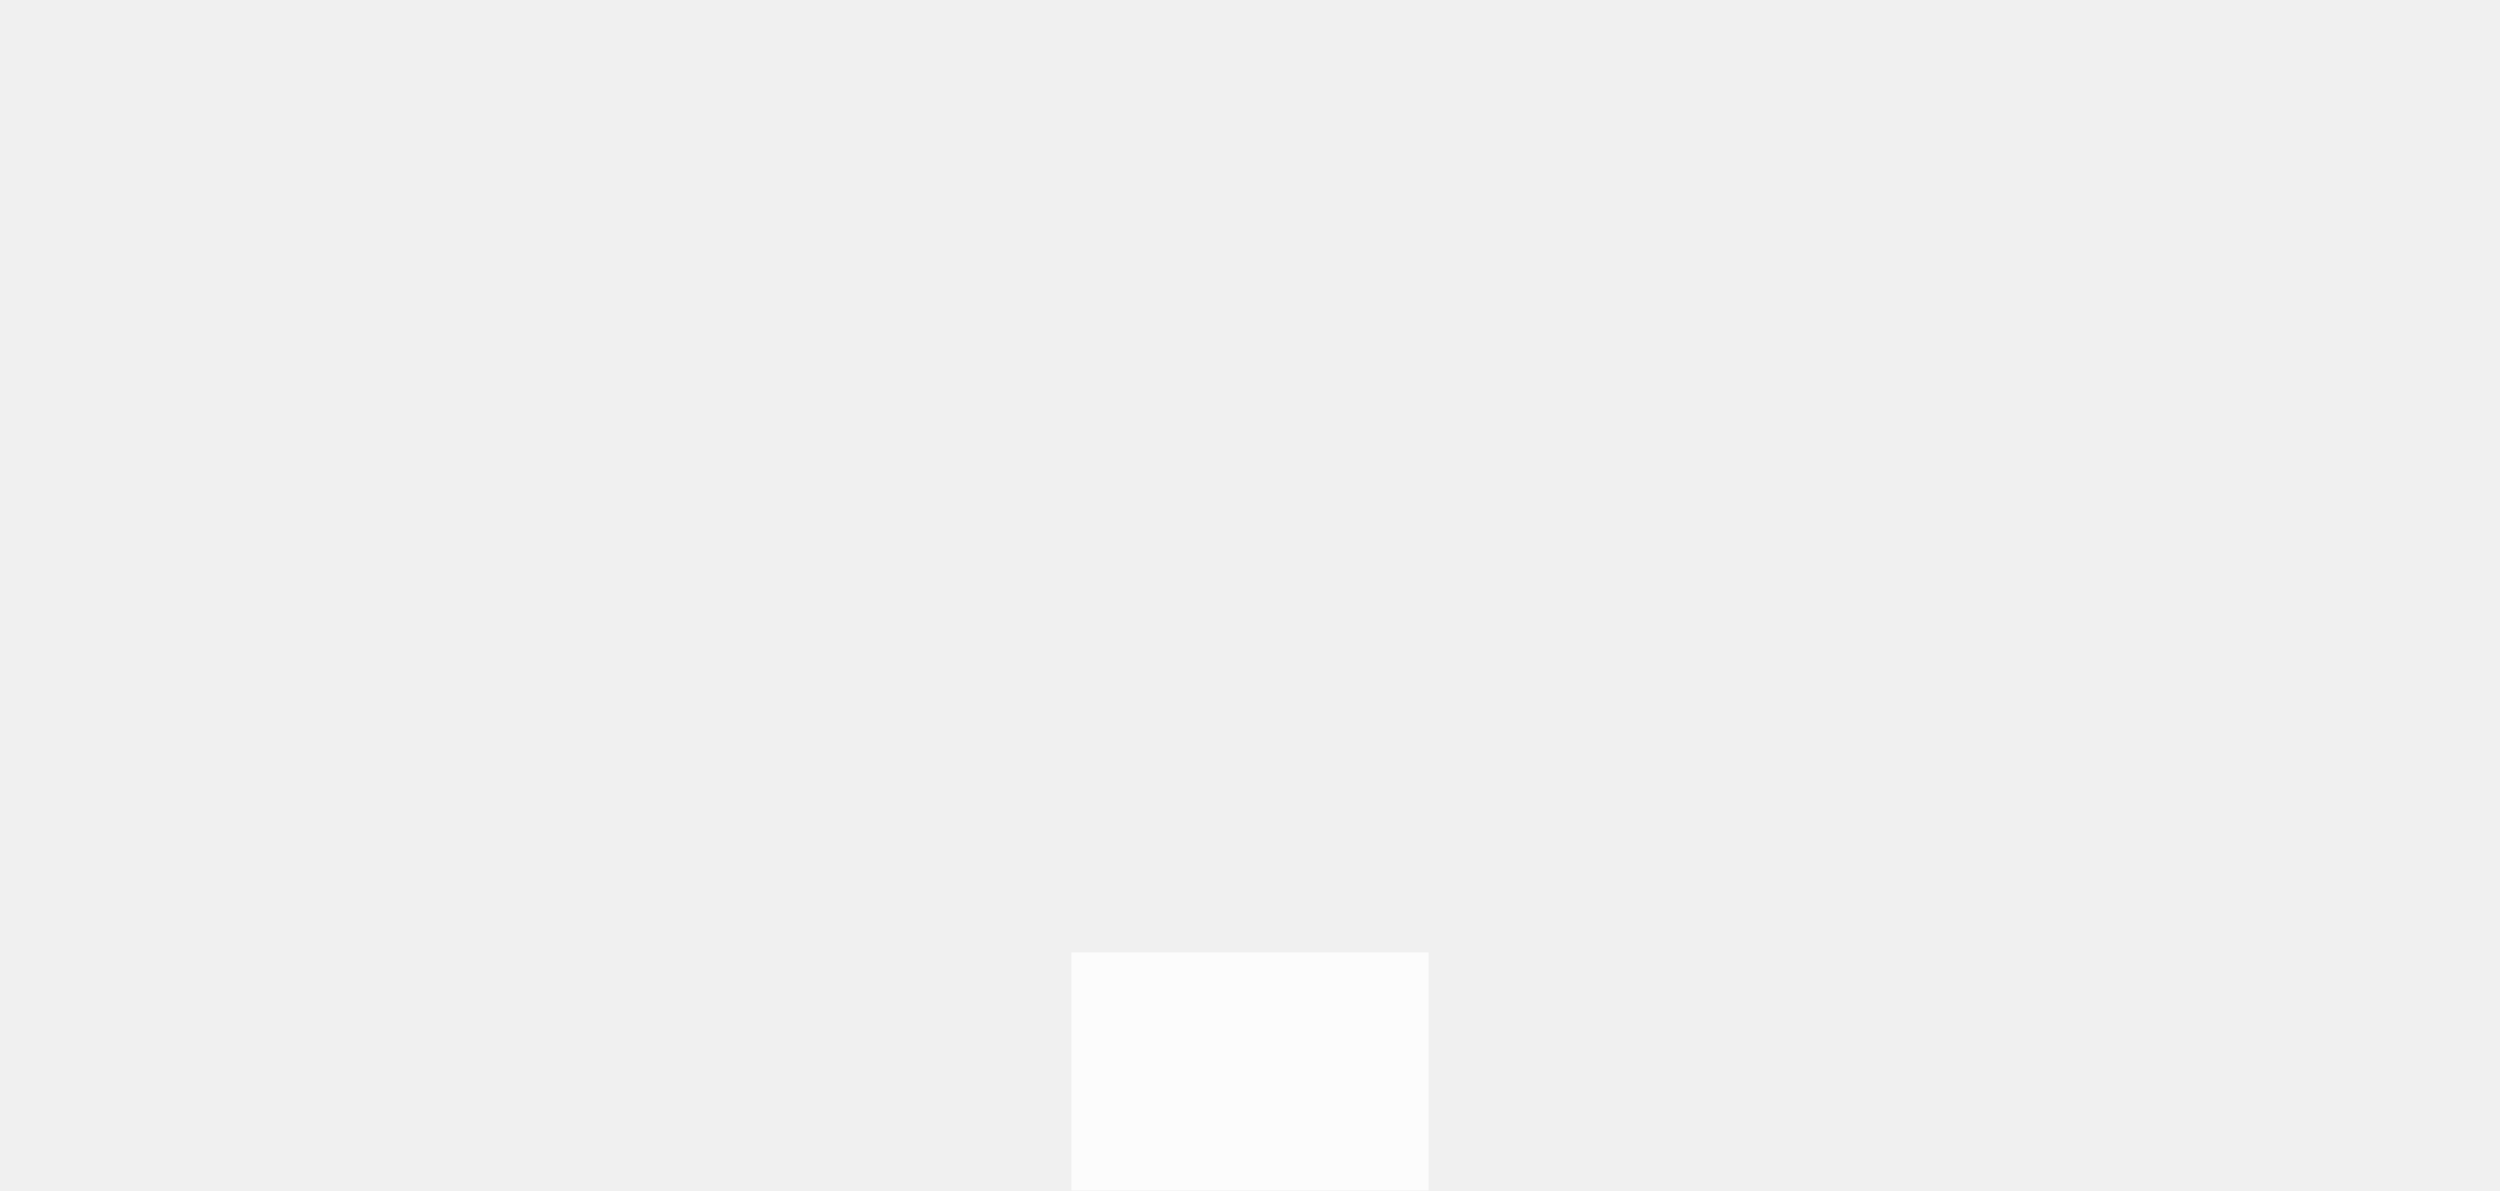
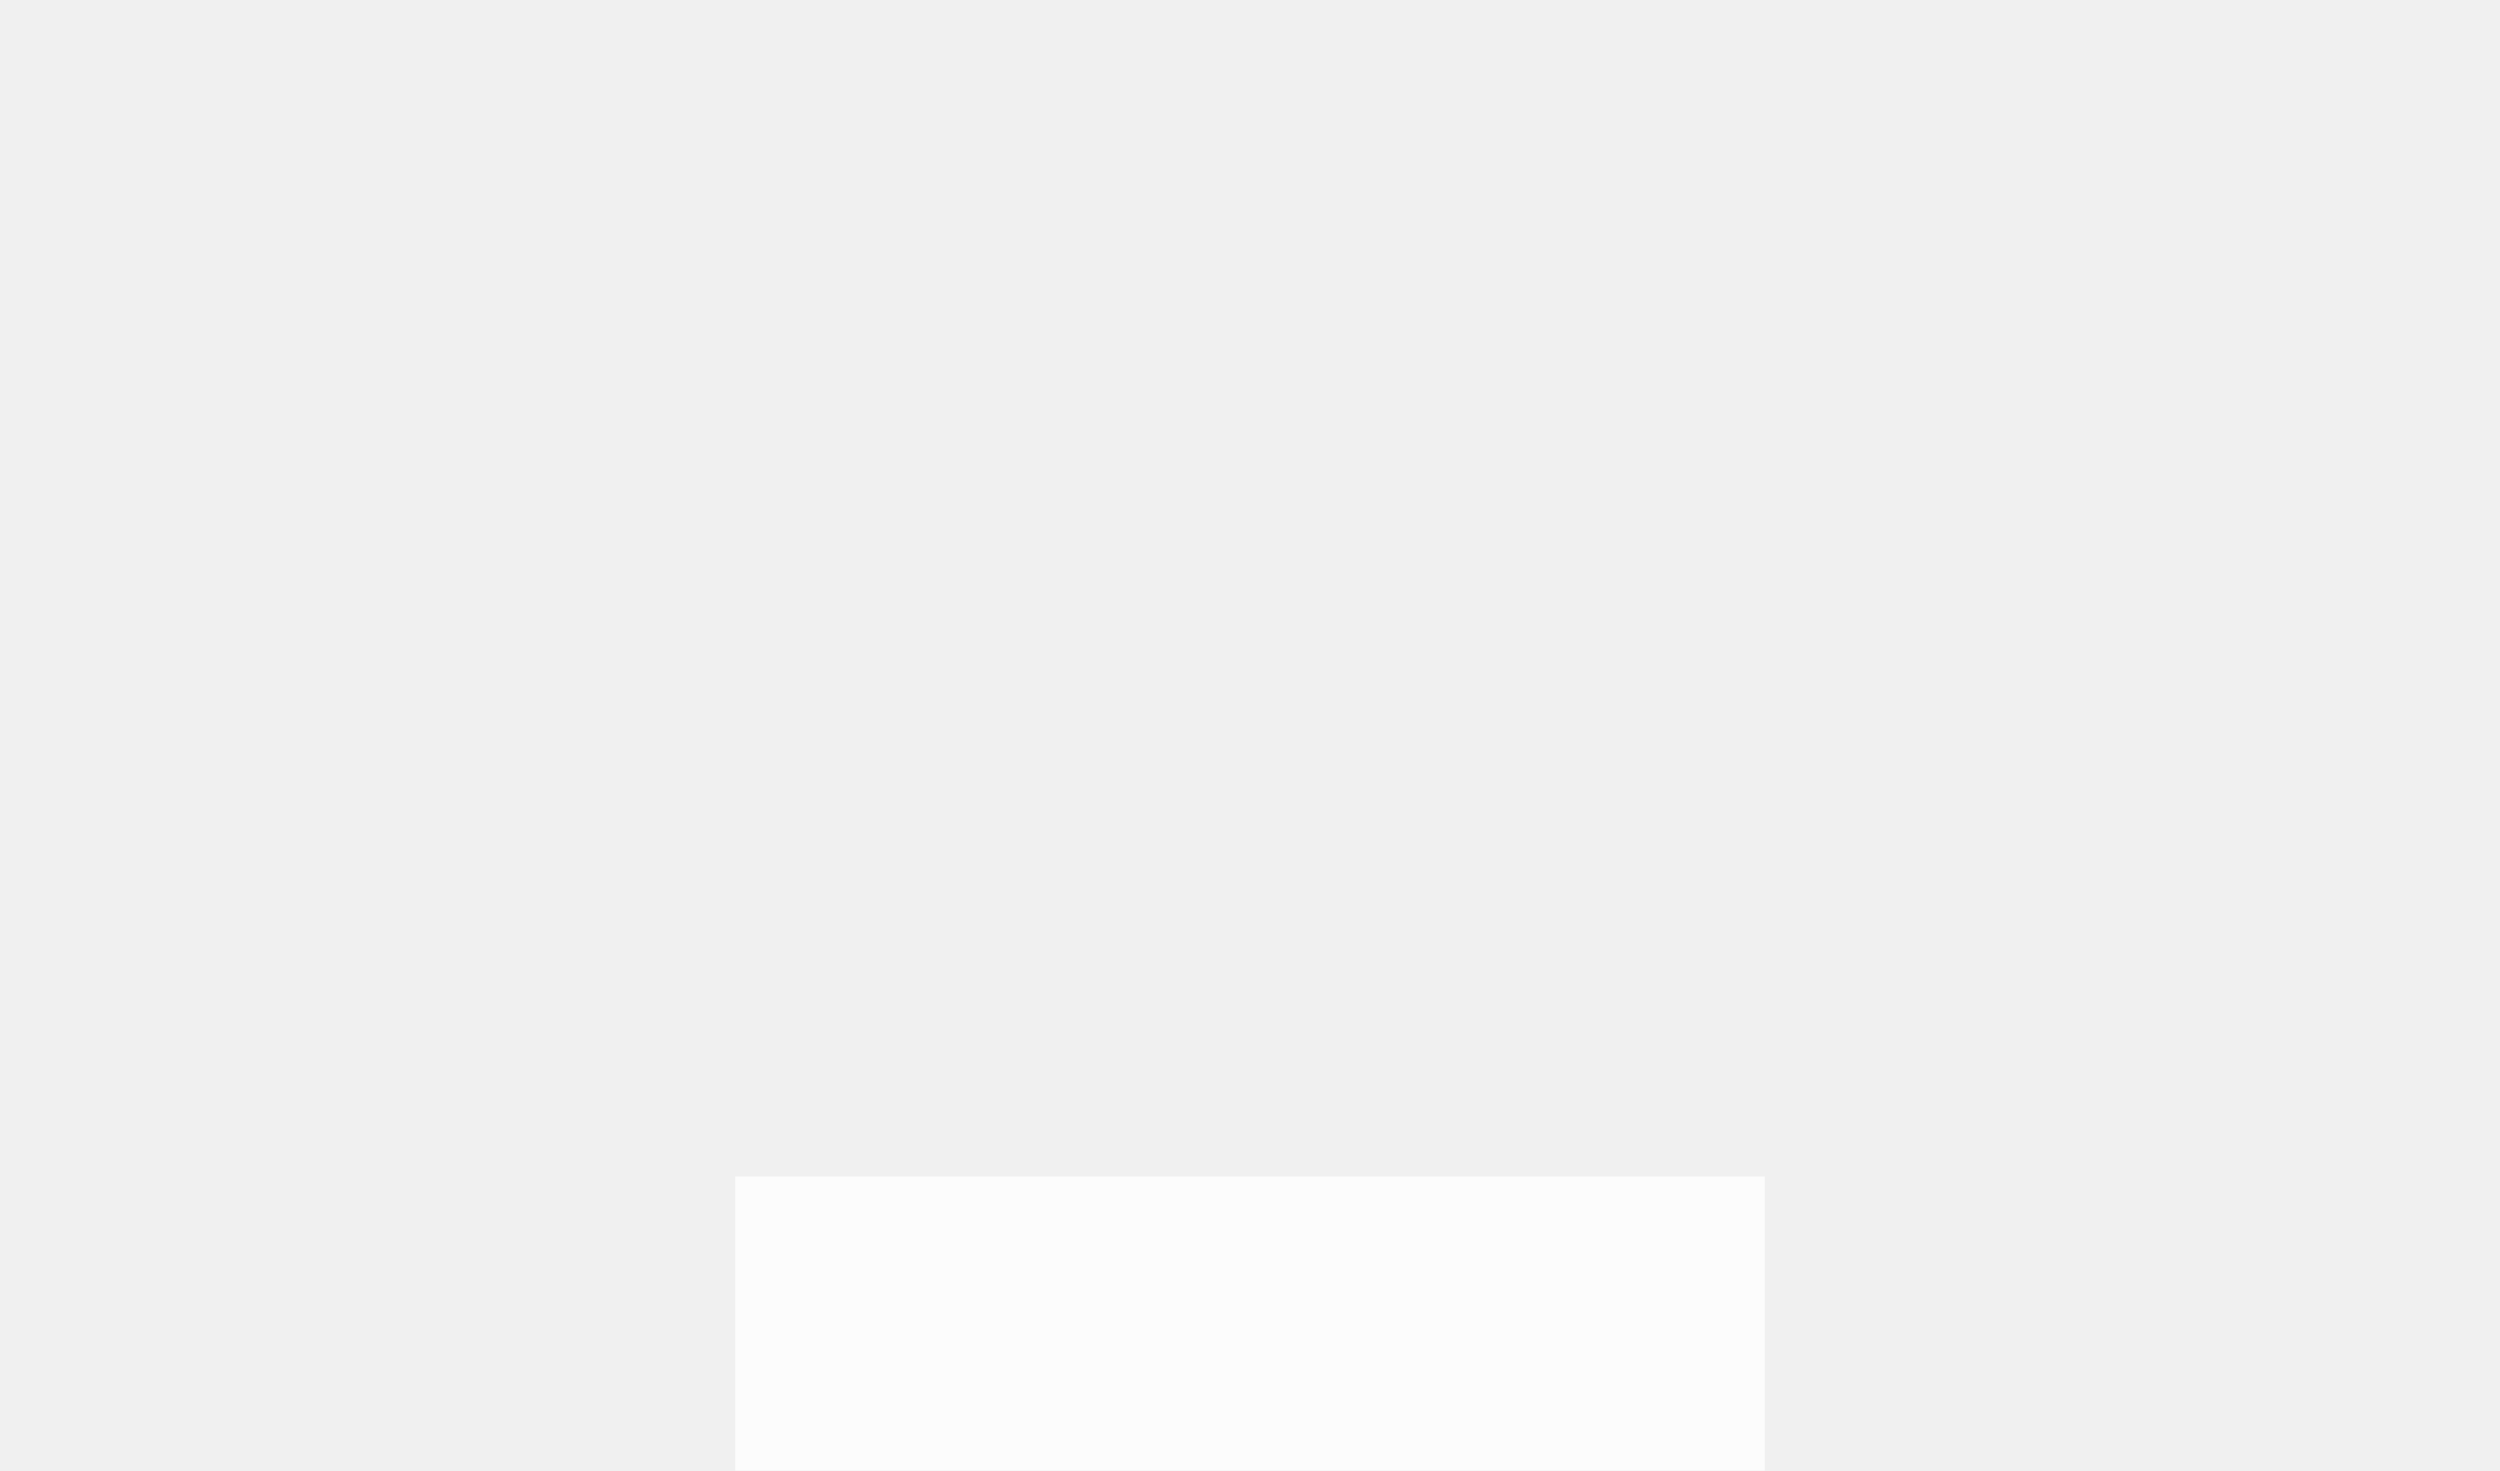
- <svg xmlns="http://www.w3.org/2000/svg" width="21" height="10" id="svg2" version="1.1">
+ <svg xmlns="http://www.w3.org/2000/svg" width="17" height="10" id="svg2" version="1.1">
  <defs id="defs4" />
  <g id="layer1">
-     <rect style="opacity:0.8;fill:#ffffff;fill-opacity:1;stroke-width:0.436;stroke-miterlimit:4;stroke-dasharray:none" id="rect3796" width="3" height="2" x="9" y="8" />
+     <rect style="opacity:0.8;fill:#ffffff;fill-opacity:1;stroke-width:0.436;stroke-miterlimit:4;stroke-dasharray:none" id="rect3796" width="7" height="2" x="5" y="8" />
  </g>
</svg>
